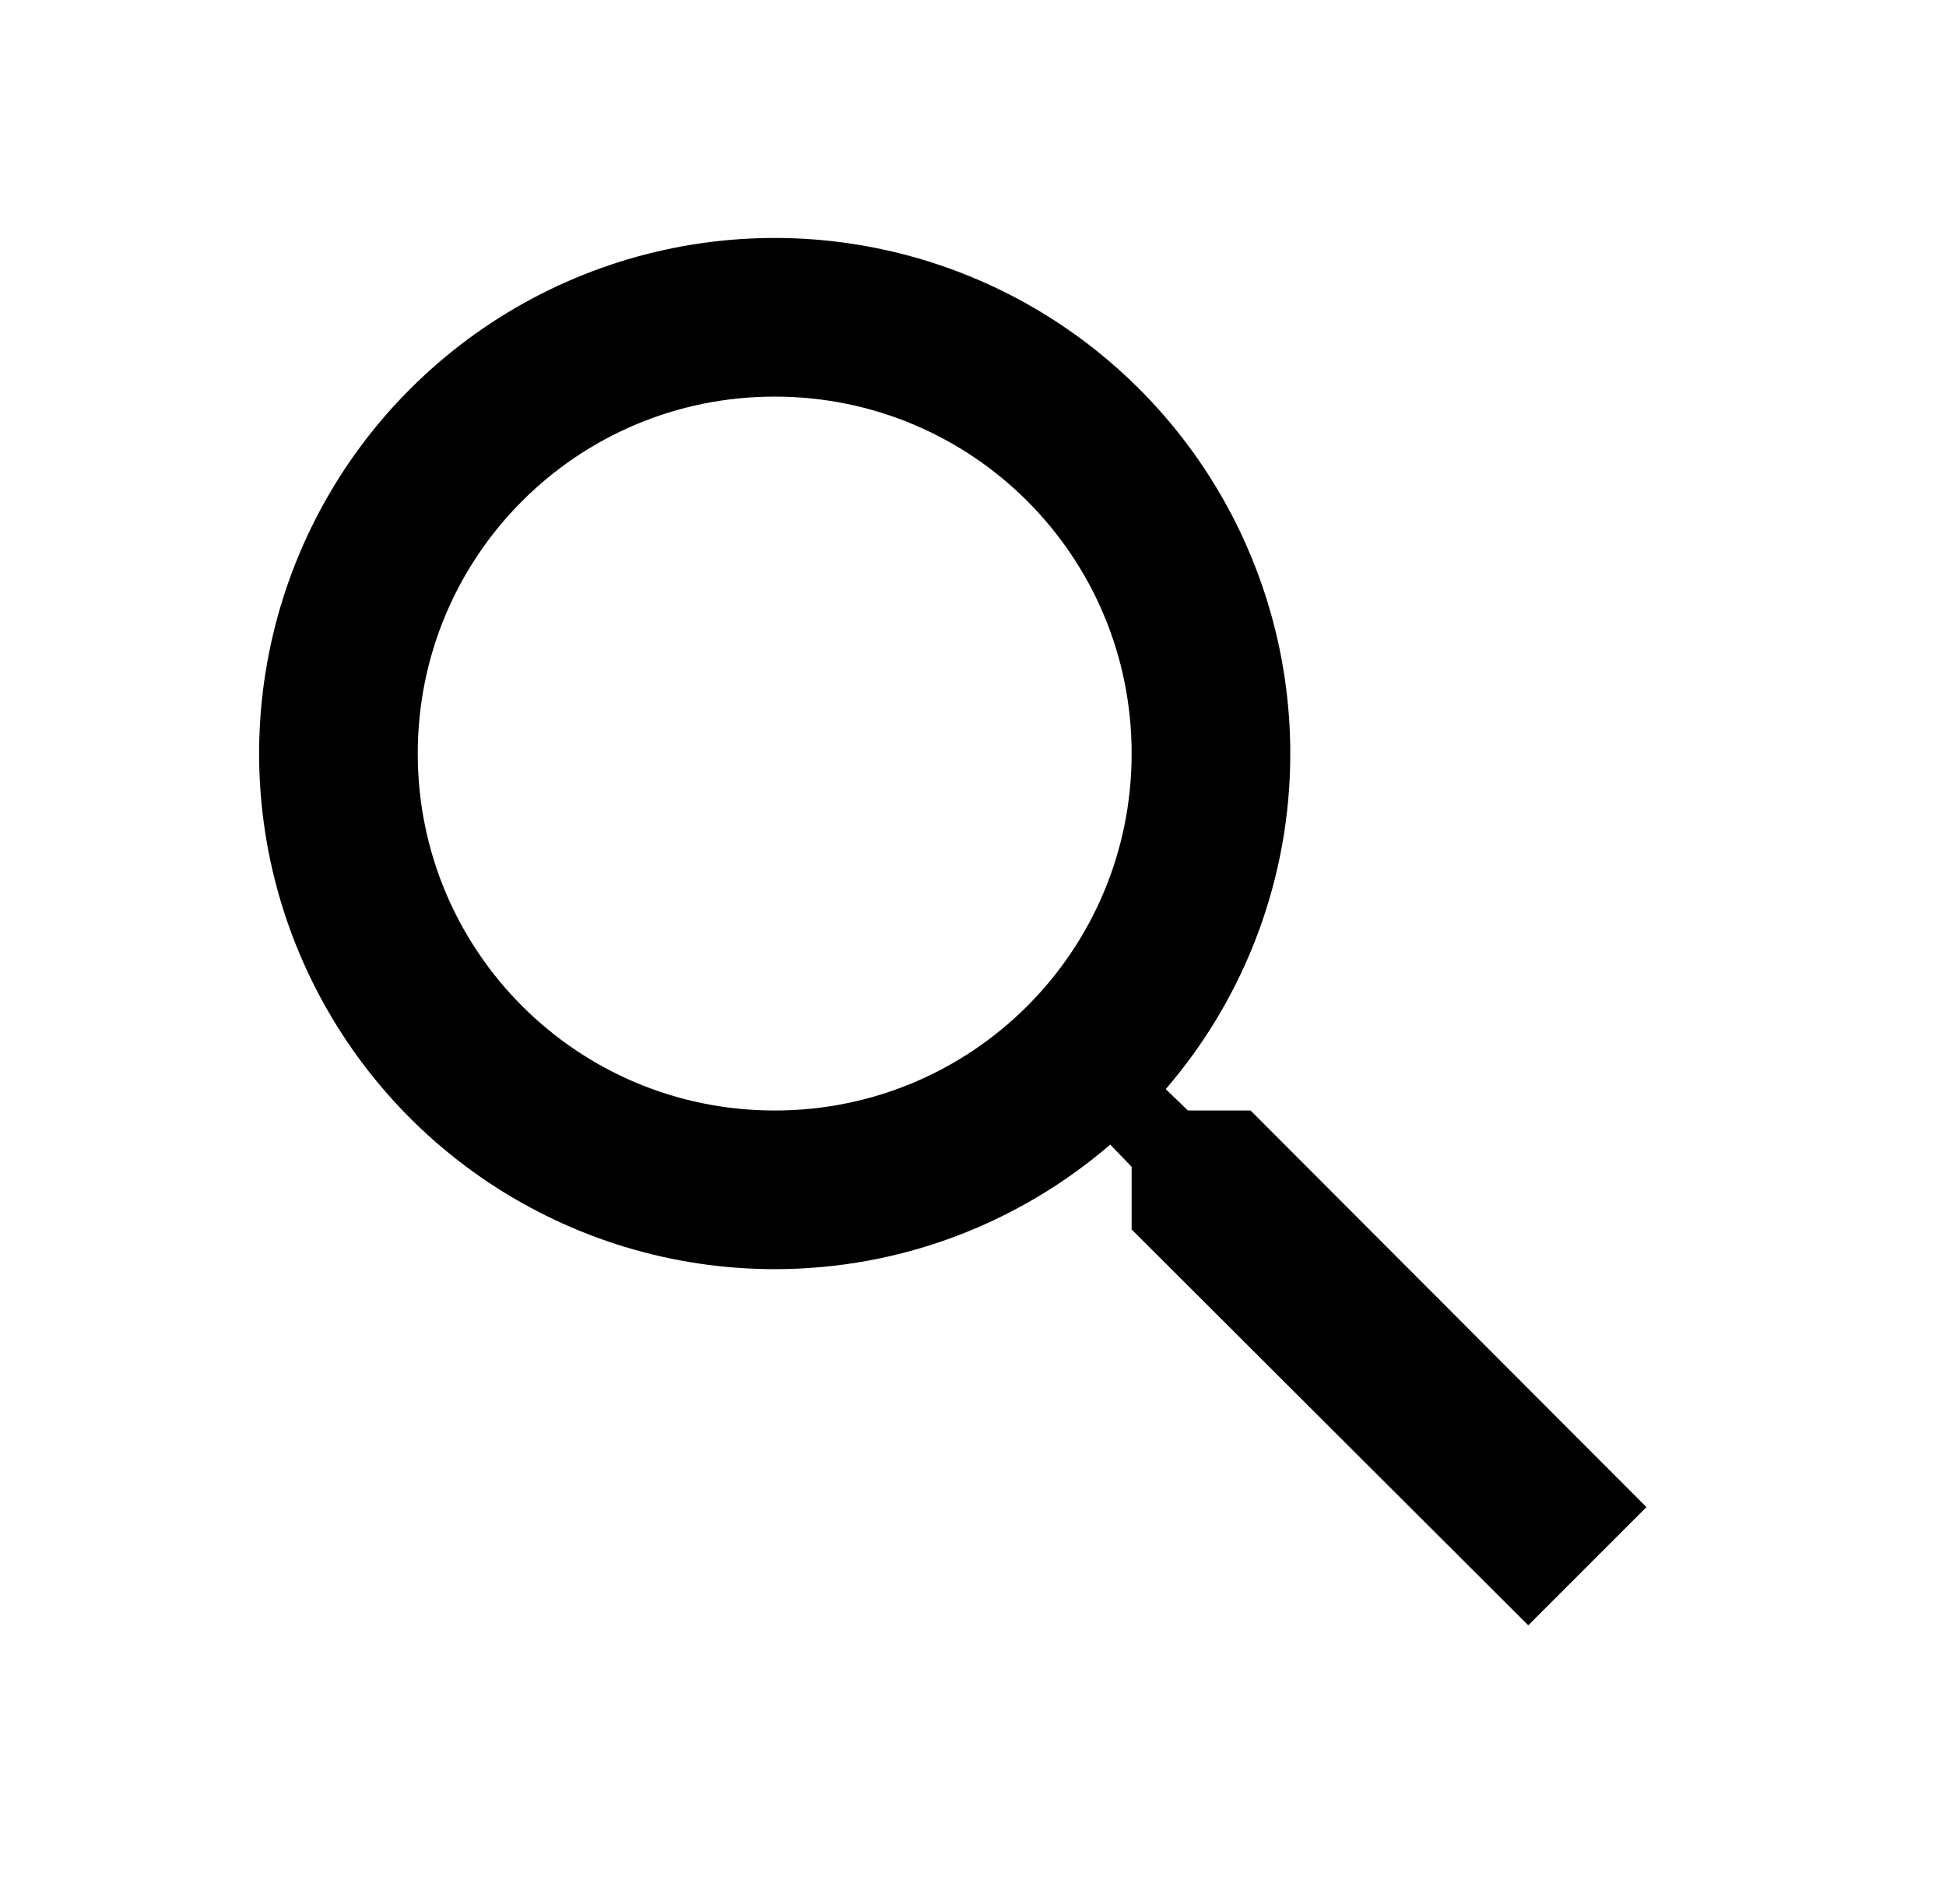
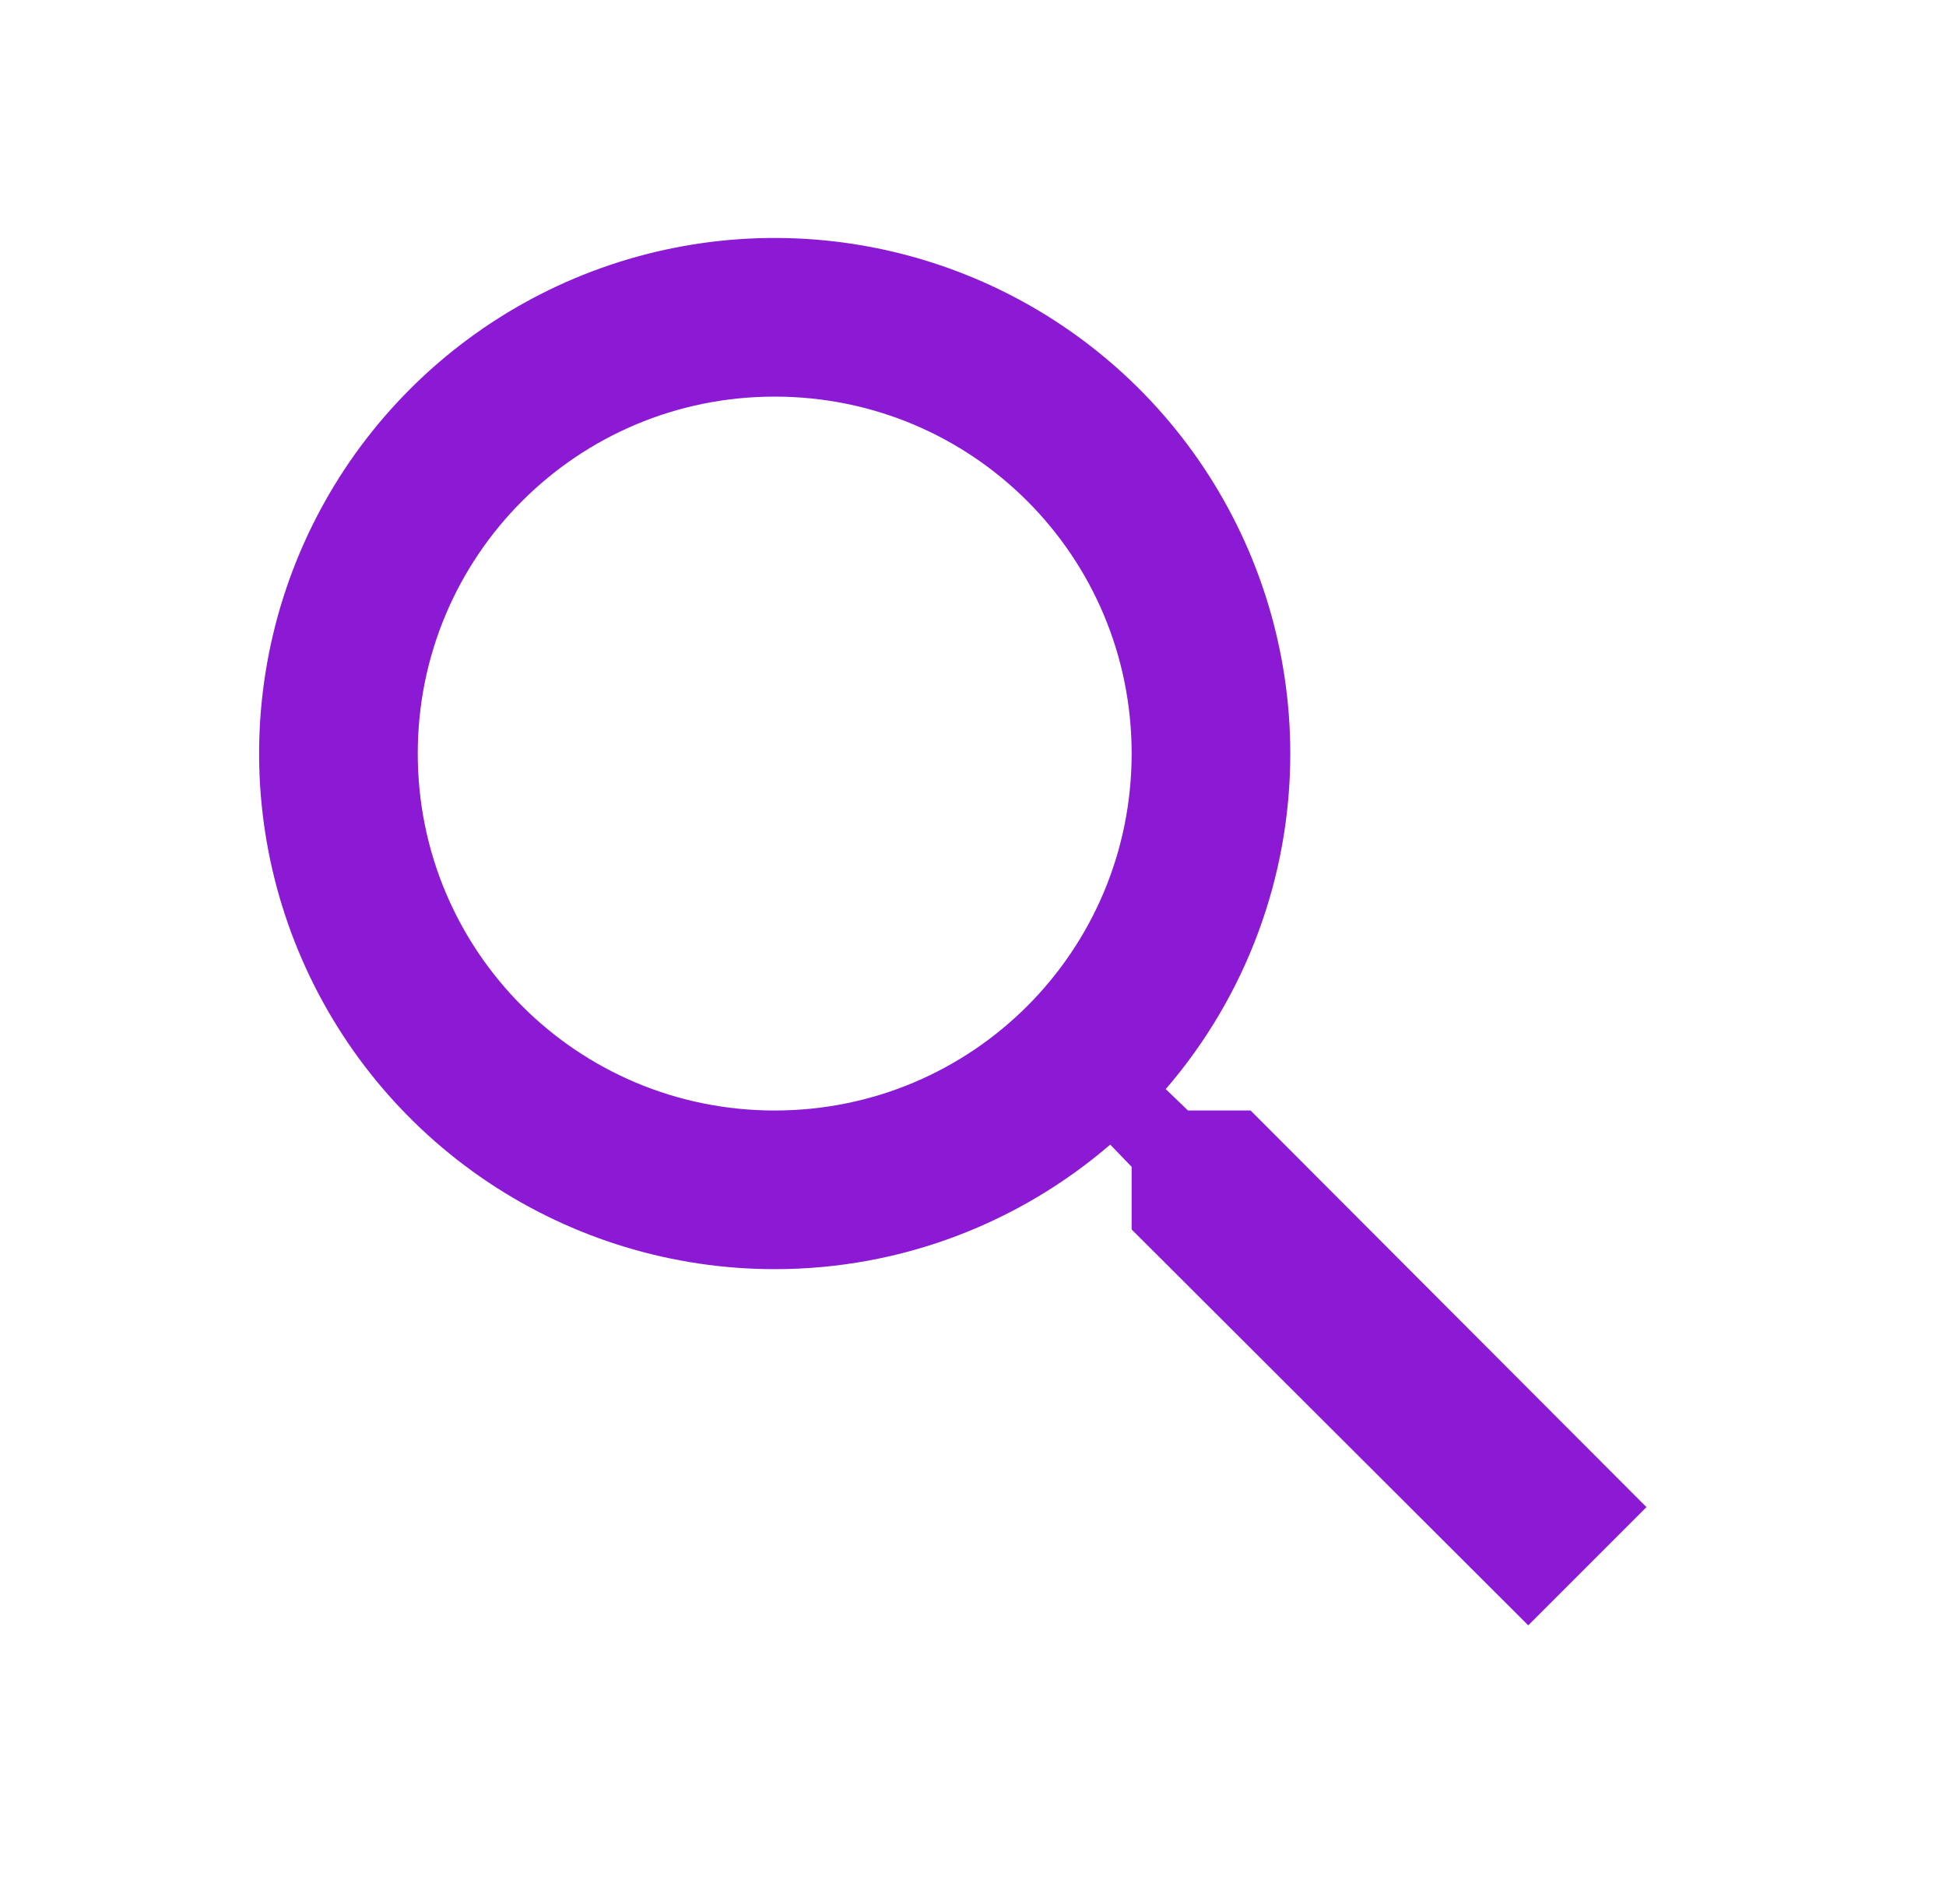
<svg xmlns="http://www.w3.org/2000/svg" width="46" height="45" viewBox="0 0 46 45">
-   <path d="M29.562 26.25H28.081L27.556 25.744C29.457 23.539 30.502 20.724 30.5 17.812C30.5 15.402 29.785 13.046 28.446 11.041C27.107 9.037 25.203 7.475 22.977 6.553C20.75 5.63 18.299 5.389 15.935 5.859C13.571 6.329 11.399 7.49 9.695 9.195C7.99 10.899 6.829 13.071 6.359 15.435C5.889 17.799 6.13 20.25 7.053 22.477C7.975 24.703 9.537 26.607 11.541 27.946C13.546 29.285 15.902 30 18.312 30C21.331 30 24.106 28.894 26.244 27.056L26.75 27.581V29.062L36.125 38.419L38.919 35.625L29.562 26.25ZM18.312 26.25C13.644 26.25 9.875 22.481 9.875 17.812C9.875 13.144 13.644 9.375 18.312 9.375C22.981 9.375 26.75 13.144 26.75 17.812C26.75 22.481 22.981 26.25 18.312 26.25Z" />
+   <path fill="#8C19D3" d="M29.562 26.25H28.081L27.556 25.744C29.457 23.539 30.502 20.724 30.5 17.812C30.5 15.402 29.785 13.046 28.446 11.041C27.107 9.037 25.203 7.475 22.977 6.553C20.75 5.63 18.299 5.389 15.935 5.859C13.571 6.329 11.399 7.49 9.695 9.195C7.99 10.899 6.829 13.071 6.359 15.435C5.889 17.799 6.13 20.25 7.053 22.477C7.975 24.703 9.537 26.607 11.541 27.946C13.546 29.285 15.902 30 18.312 30C21.331 30 24.106 28.894 26.244 27.056L26.75 27.581V29.062L36.125 38.419L38.919 35.625L29.562 26.25ZM18.312 26.25C13.644 26.25 9.875 22.481 9.875 17.812C9.875 13.144 13.644 9.375 18.312 9.375C22.981 9.375 26.75 13.144 26.75 17.812C26.75 22.481 22.981 26.25 18.312 26.25Z" />
</svg>
